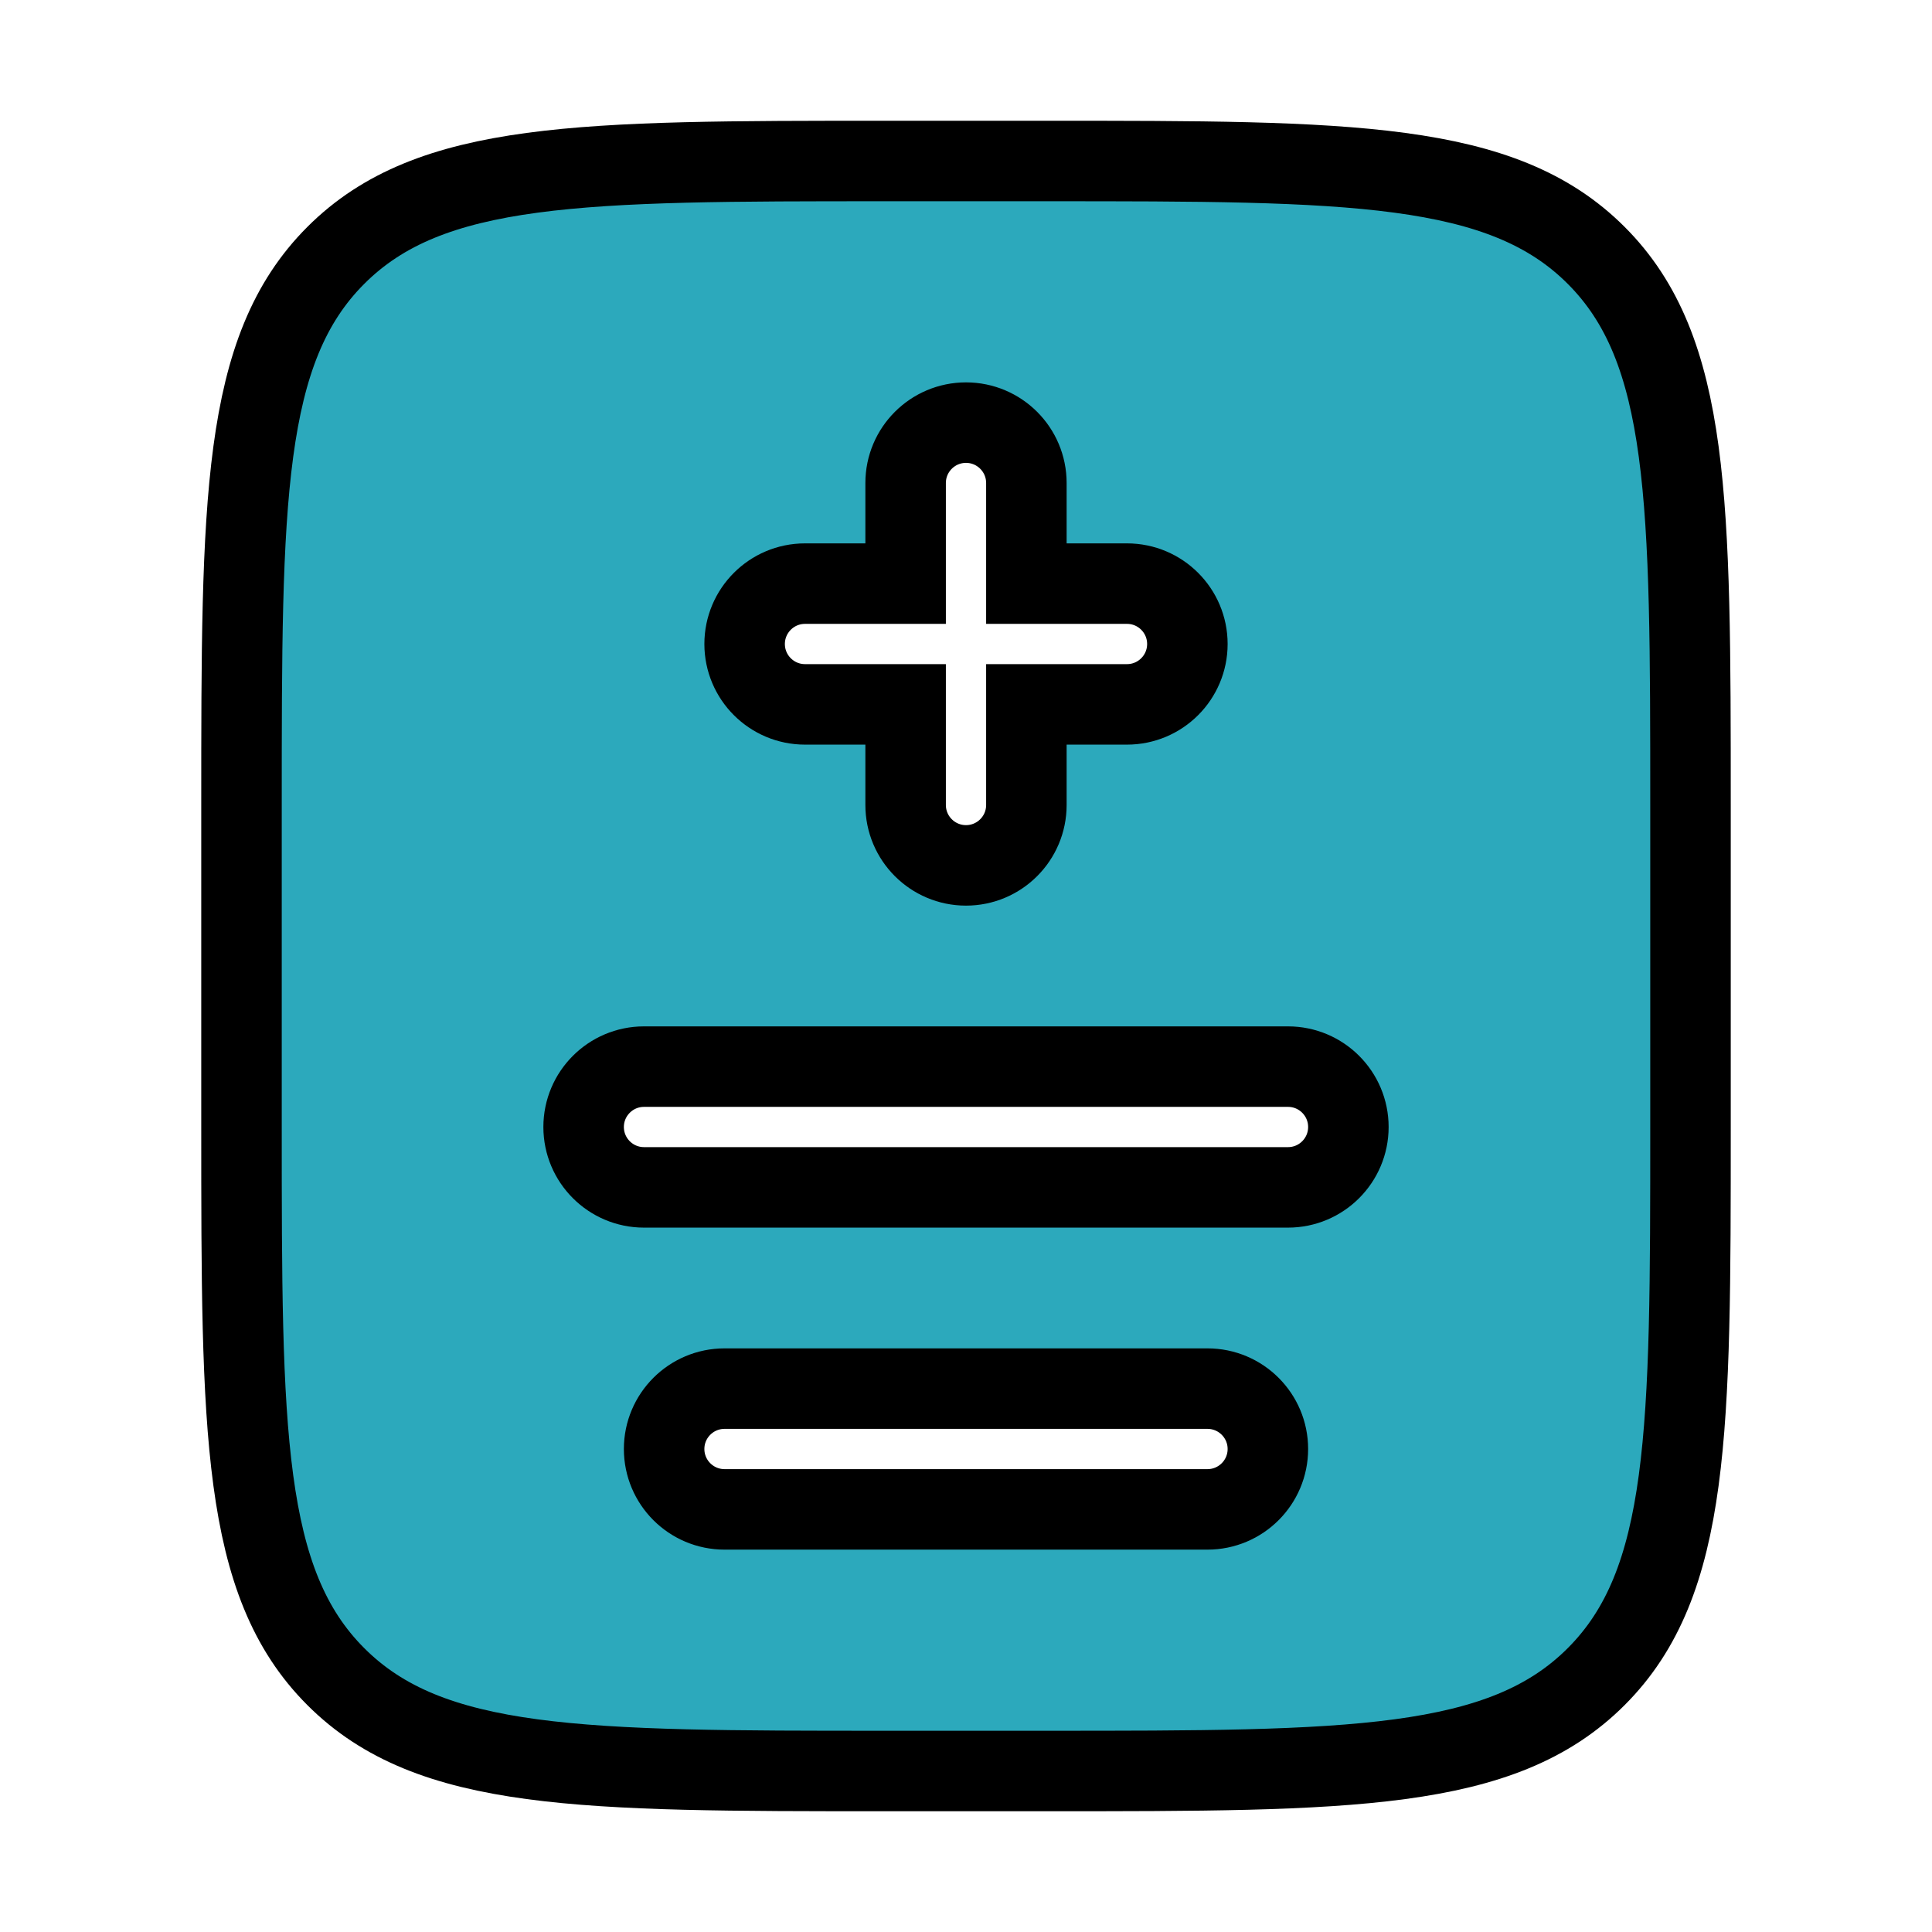
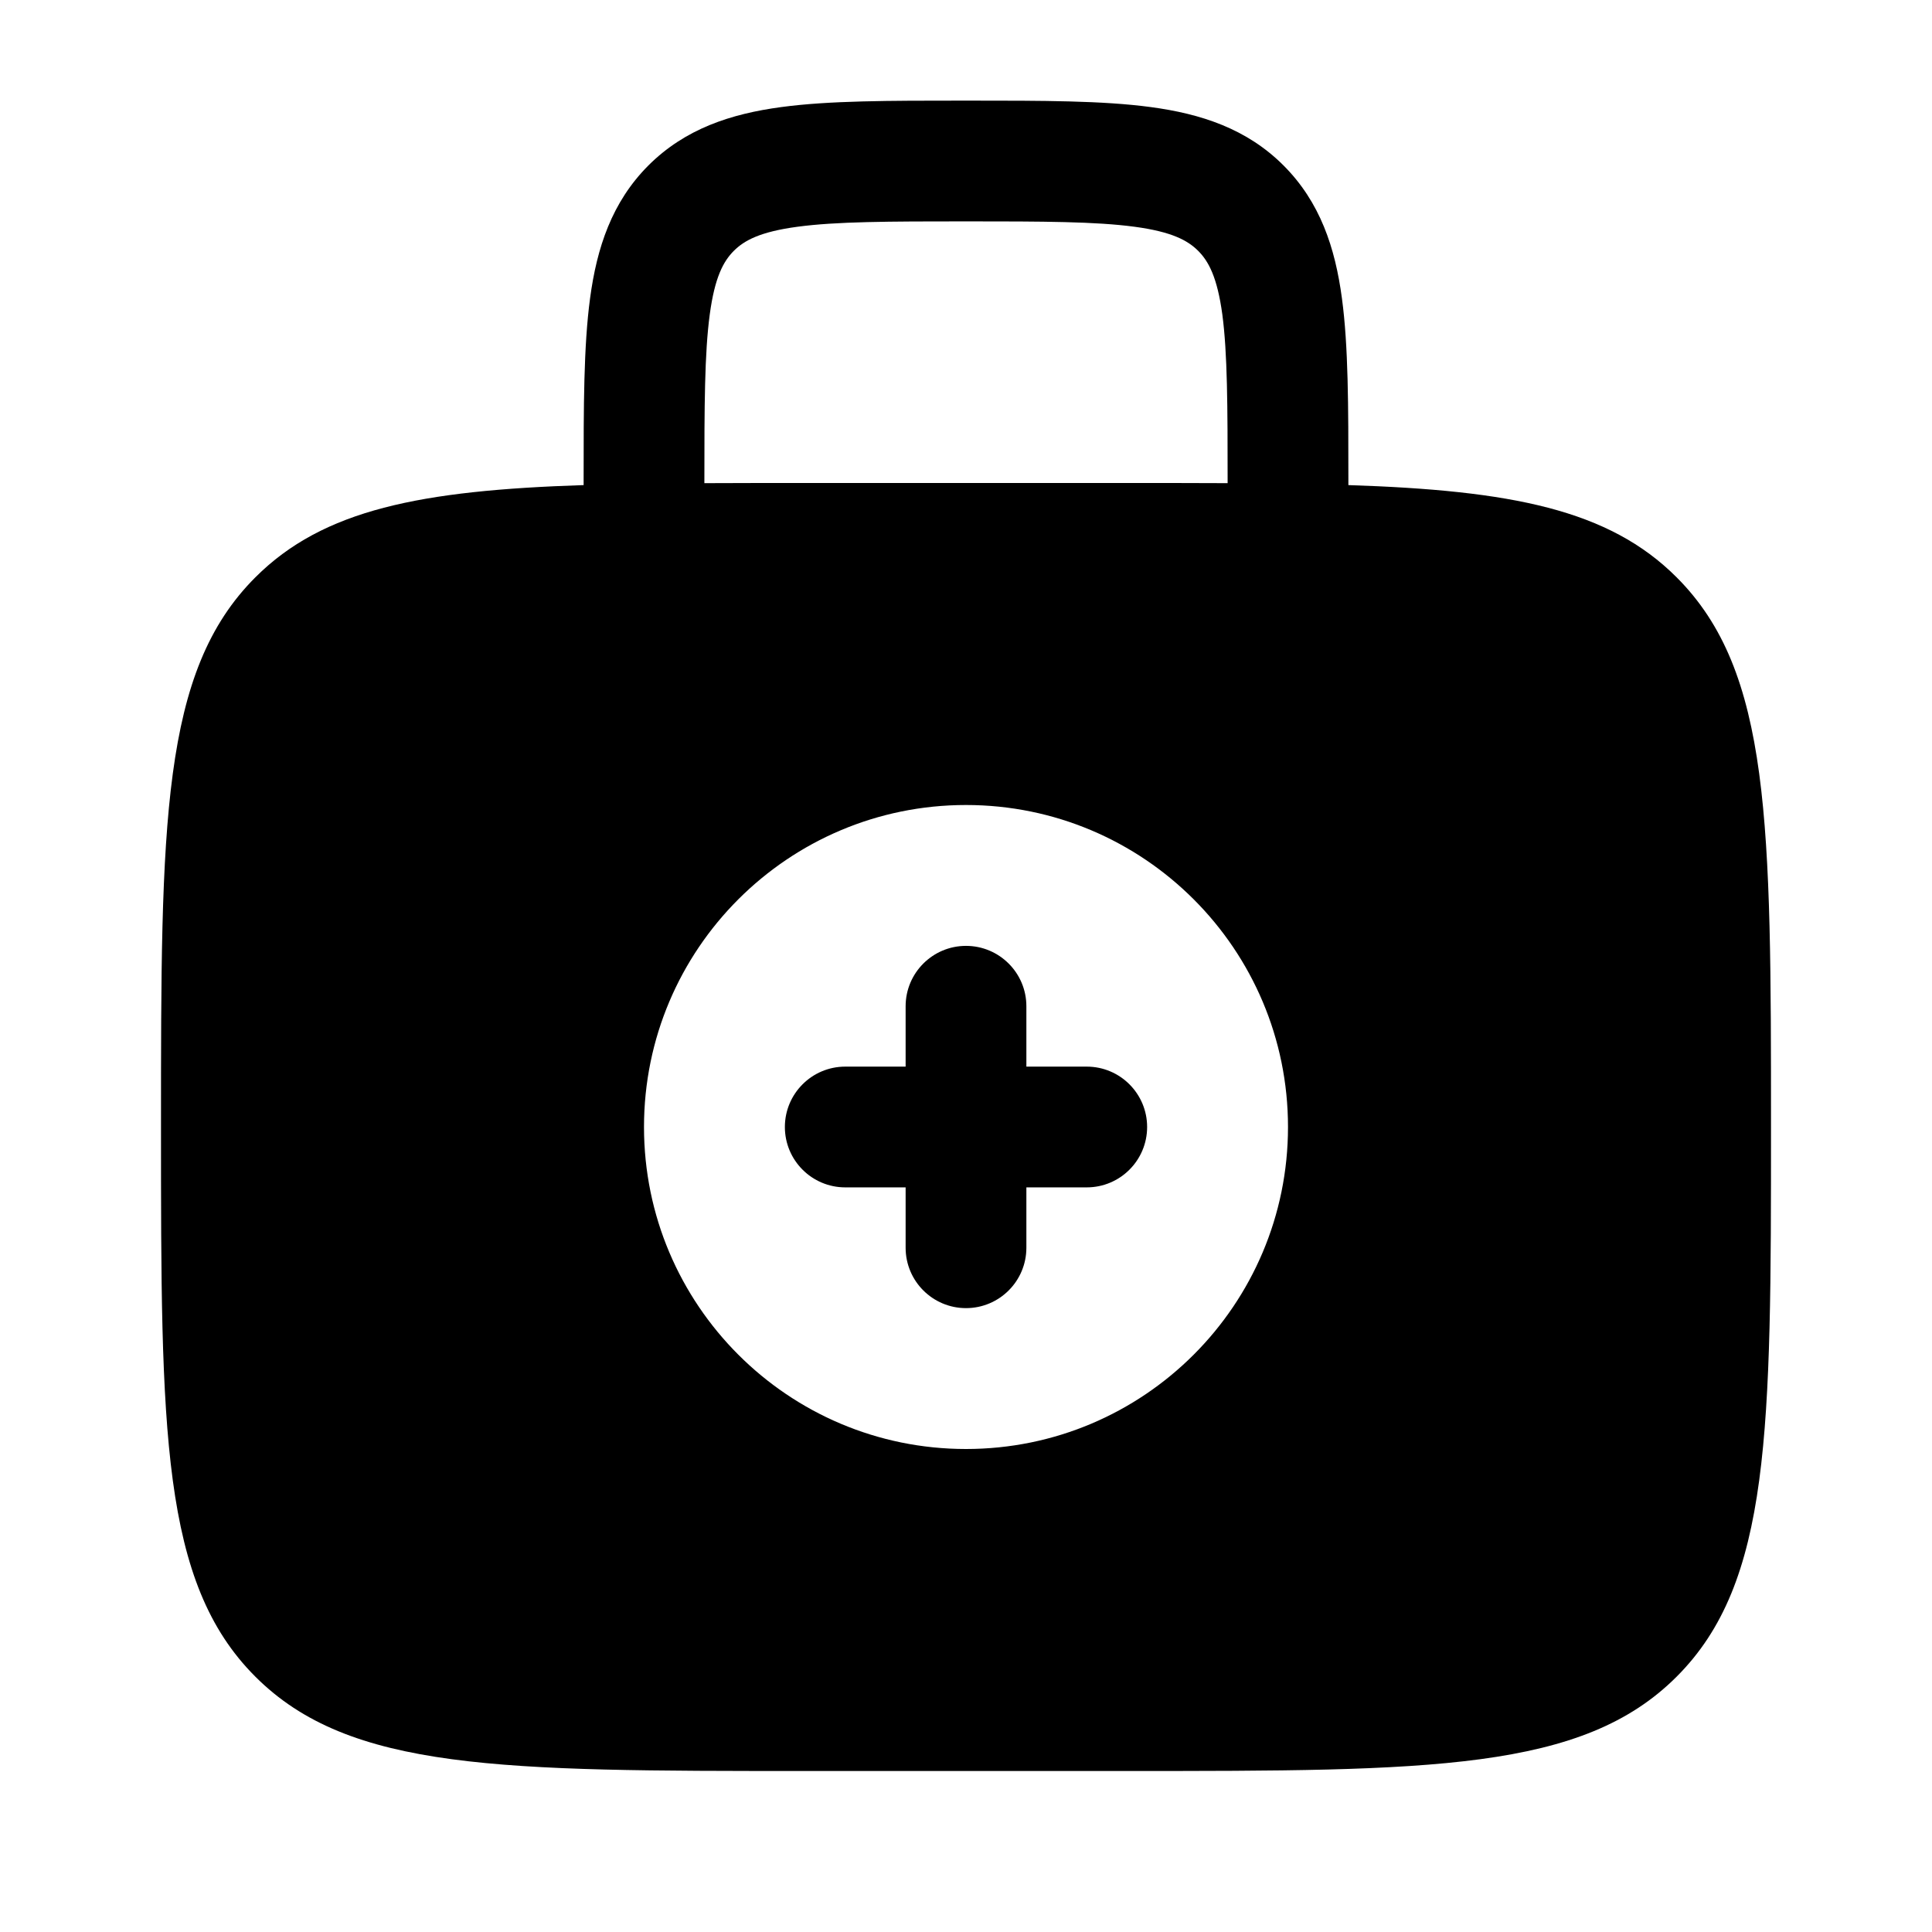
- <svg xmlns="http://www.w3.org/2000/svg" viewBox="0 0 24 24" fill="none" stroke="#000000">
+ <svg xmlns="http://www.w3.org/2000/svg" viewBox="0 0 24 24" fill="none">
  <g id="SVGRepo_bgCarrier" stroke-width="0" />
  <g id="SVGRepo_tracerCarrier" stroke-linecap="round" stroke-linejoin="round" />
  <g id="SVGRepo_iconCarrier">
-     <path fill-rule="evenodd" clip-rule="evenodd" d="M4.172 3.172C3 4.343 3 6.229 3 10V14C3 17.771 3 19.657 4.172 20.828C5.343 22 7.229 22 11 22H13C16.771 22 18.657 22 19.828 20.828C21 19.657 21 17.771 21 14V10C21 6.229 21 4.343 19.828 3.172C18.657 2 16.771 2 13 2H11C7.229 2 5.343 2 4.172 3.172ZM12.75 6C12.75 5.586 12.414 5.25 12 5.25C11.586 5.25 11.25 5.586 11.25 6V7.25H10C9.586 7.25 9.25 7.586 9.25 8C9.25 8.414 9.586 8.75 10 8.75H11.25L11.25 10C11.25 10.414 11.586 10.75 12 10.75C12.414 10.75 12.75 10.414 12.75 10L12.75 8.75L14 8.75C14.414 8.75 14.75 8.414 14.75 8C14.75 7.586 14.414 7.25 14 7.25H12.75V6ZM8 13.25C7.586 13.25 7.25 13.586 7.25 14C7.25 14.414 7.586 14.75 8 14.75H16C16.414 14.75 16.75 14.414 16.75 14C16.75 13.586 16.414 13.25 16 13.25H8ZM9 17.25C8.586 17.25 8.25 17.586 8.25 18C8.25 18.414 8.586 18.75 9 18.75H15C15.414 18.75 15.75 18.414 15.75 18C15.75 17.586 15.414 17.25 15 17.25H9Z" fill="#2CA9BC" />
+     <path fill-rule="evenodd" clip-rule="evenodd" d="M12 11.75C12.414 11.75 12.75 12.086 12.75 12.5V13.25H13.5C13.914 13.25 14.25 13.586 14.25 14C14.25 14.414 13.914 14.75 13.5 14.75H12.75V15.5C12.75 15.914 12.414 16.25 12 16.25C11.586 16.25 11.25 15.914 11.25 15.5V14.75H10.5C10.086 14.75 9.75 14.414 9.75 14C9.75 13.586 10.086 13.25 10.5 13.25H11.25V12.5C11.25 12.086 11.586 11.75 12 11.75Z" fill="#000000" />
+     <path fill-rule="evenodd" clip-rule="evenodd" d="M11.948 1.25C11.05 1.25 10.3 1.25 9.706 1.33C9.078 1.414 8.511 1.6 8.055 2.055C7.6 2.511 7.414 3.078 7.33 3.706C7.25 4.3 7.25 5.05 7.25 5.948L7.25 6.026C5.229 6.092 4.015 6.328 3.172 7.172C2 8.343 2 10.229 2 14C2 17.771 2 19.657 3.172 20.828C4.343 22 6.229 22 10 22H14C17.771 22 19.657 22 20.828 20.828C22 19.657 22 17.771 22 14C22 10.229 22 8.343 20.828 7.172C19.985 6.328 18.771 6.092 16.75 6.026L16.75 5.948C16.75 5.05 16.75 4.3 16.67 3.706C16.586 3.078 16.4 2.511 15.944 2.055C15.489 1.6 14.922 1.414 14.294 1.33C13.7 1.25 12.95 1.25 12.052 1.25H11.948ZM15.25 6.002V6C15.25 5.036 15.248 4.388 15.184 3.905C15.121 3.444 15.014 3.246 14.884 3.116C14.754 2.986 14.556 2.879 14.095 2.817C13.612 2.752 12.964 2.75 12 2.75C11.036 2.75 10.388 2.752 9.905 2.817C9.444 2.879 9.246 2.986 9.116 3.116C8.986 3.246 8.879 3.444 8.817 3.905C8.752 4.388 8.75 5.036 8.75 6V6.002C9.142 6 9.558 6 10 6H14C14.442 6 14.858 6 15.25 6.002ZM16 14C16 16.209 14.209 18 12 18C9.791 18 8 16.209 8 14C8 11.791 9.791 10 12 10C14.209 10 16 11.791 16 14Z" fill="#000000" />
  </g>
</svg>
